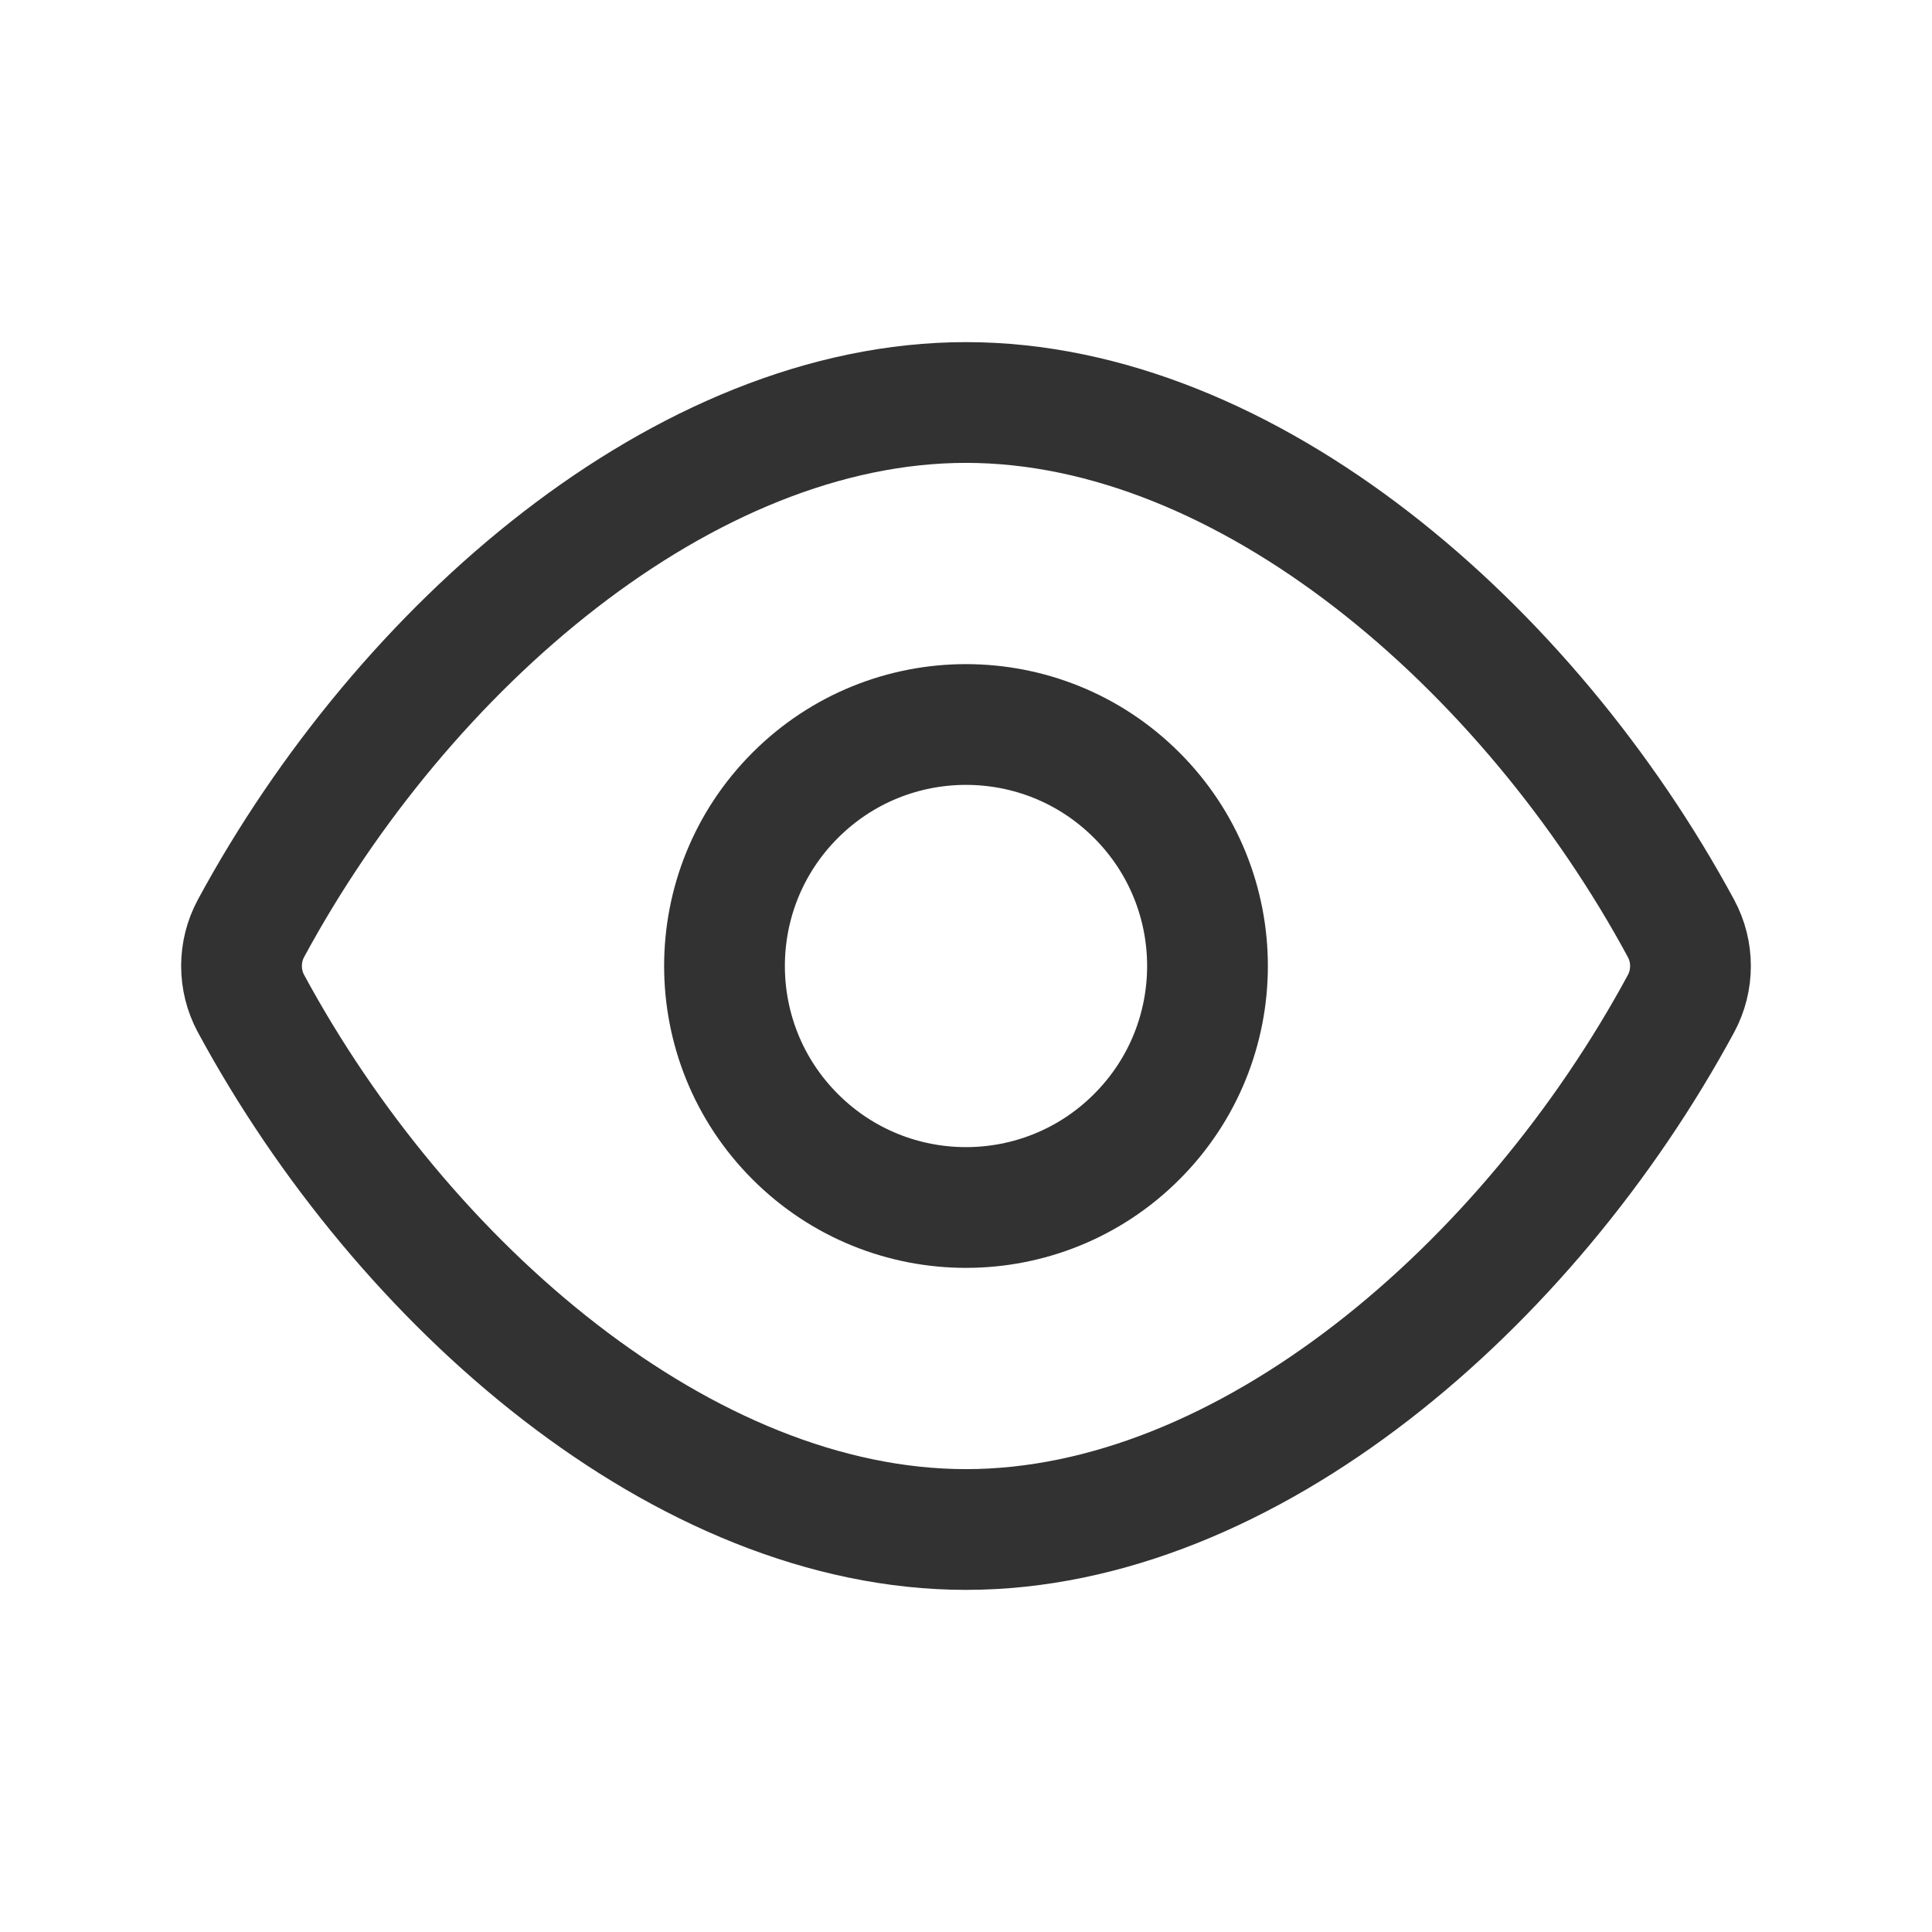
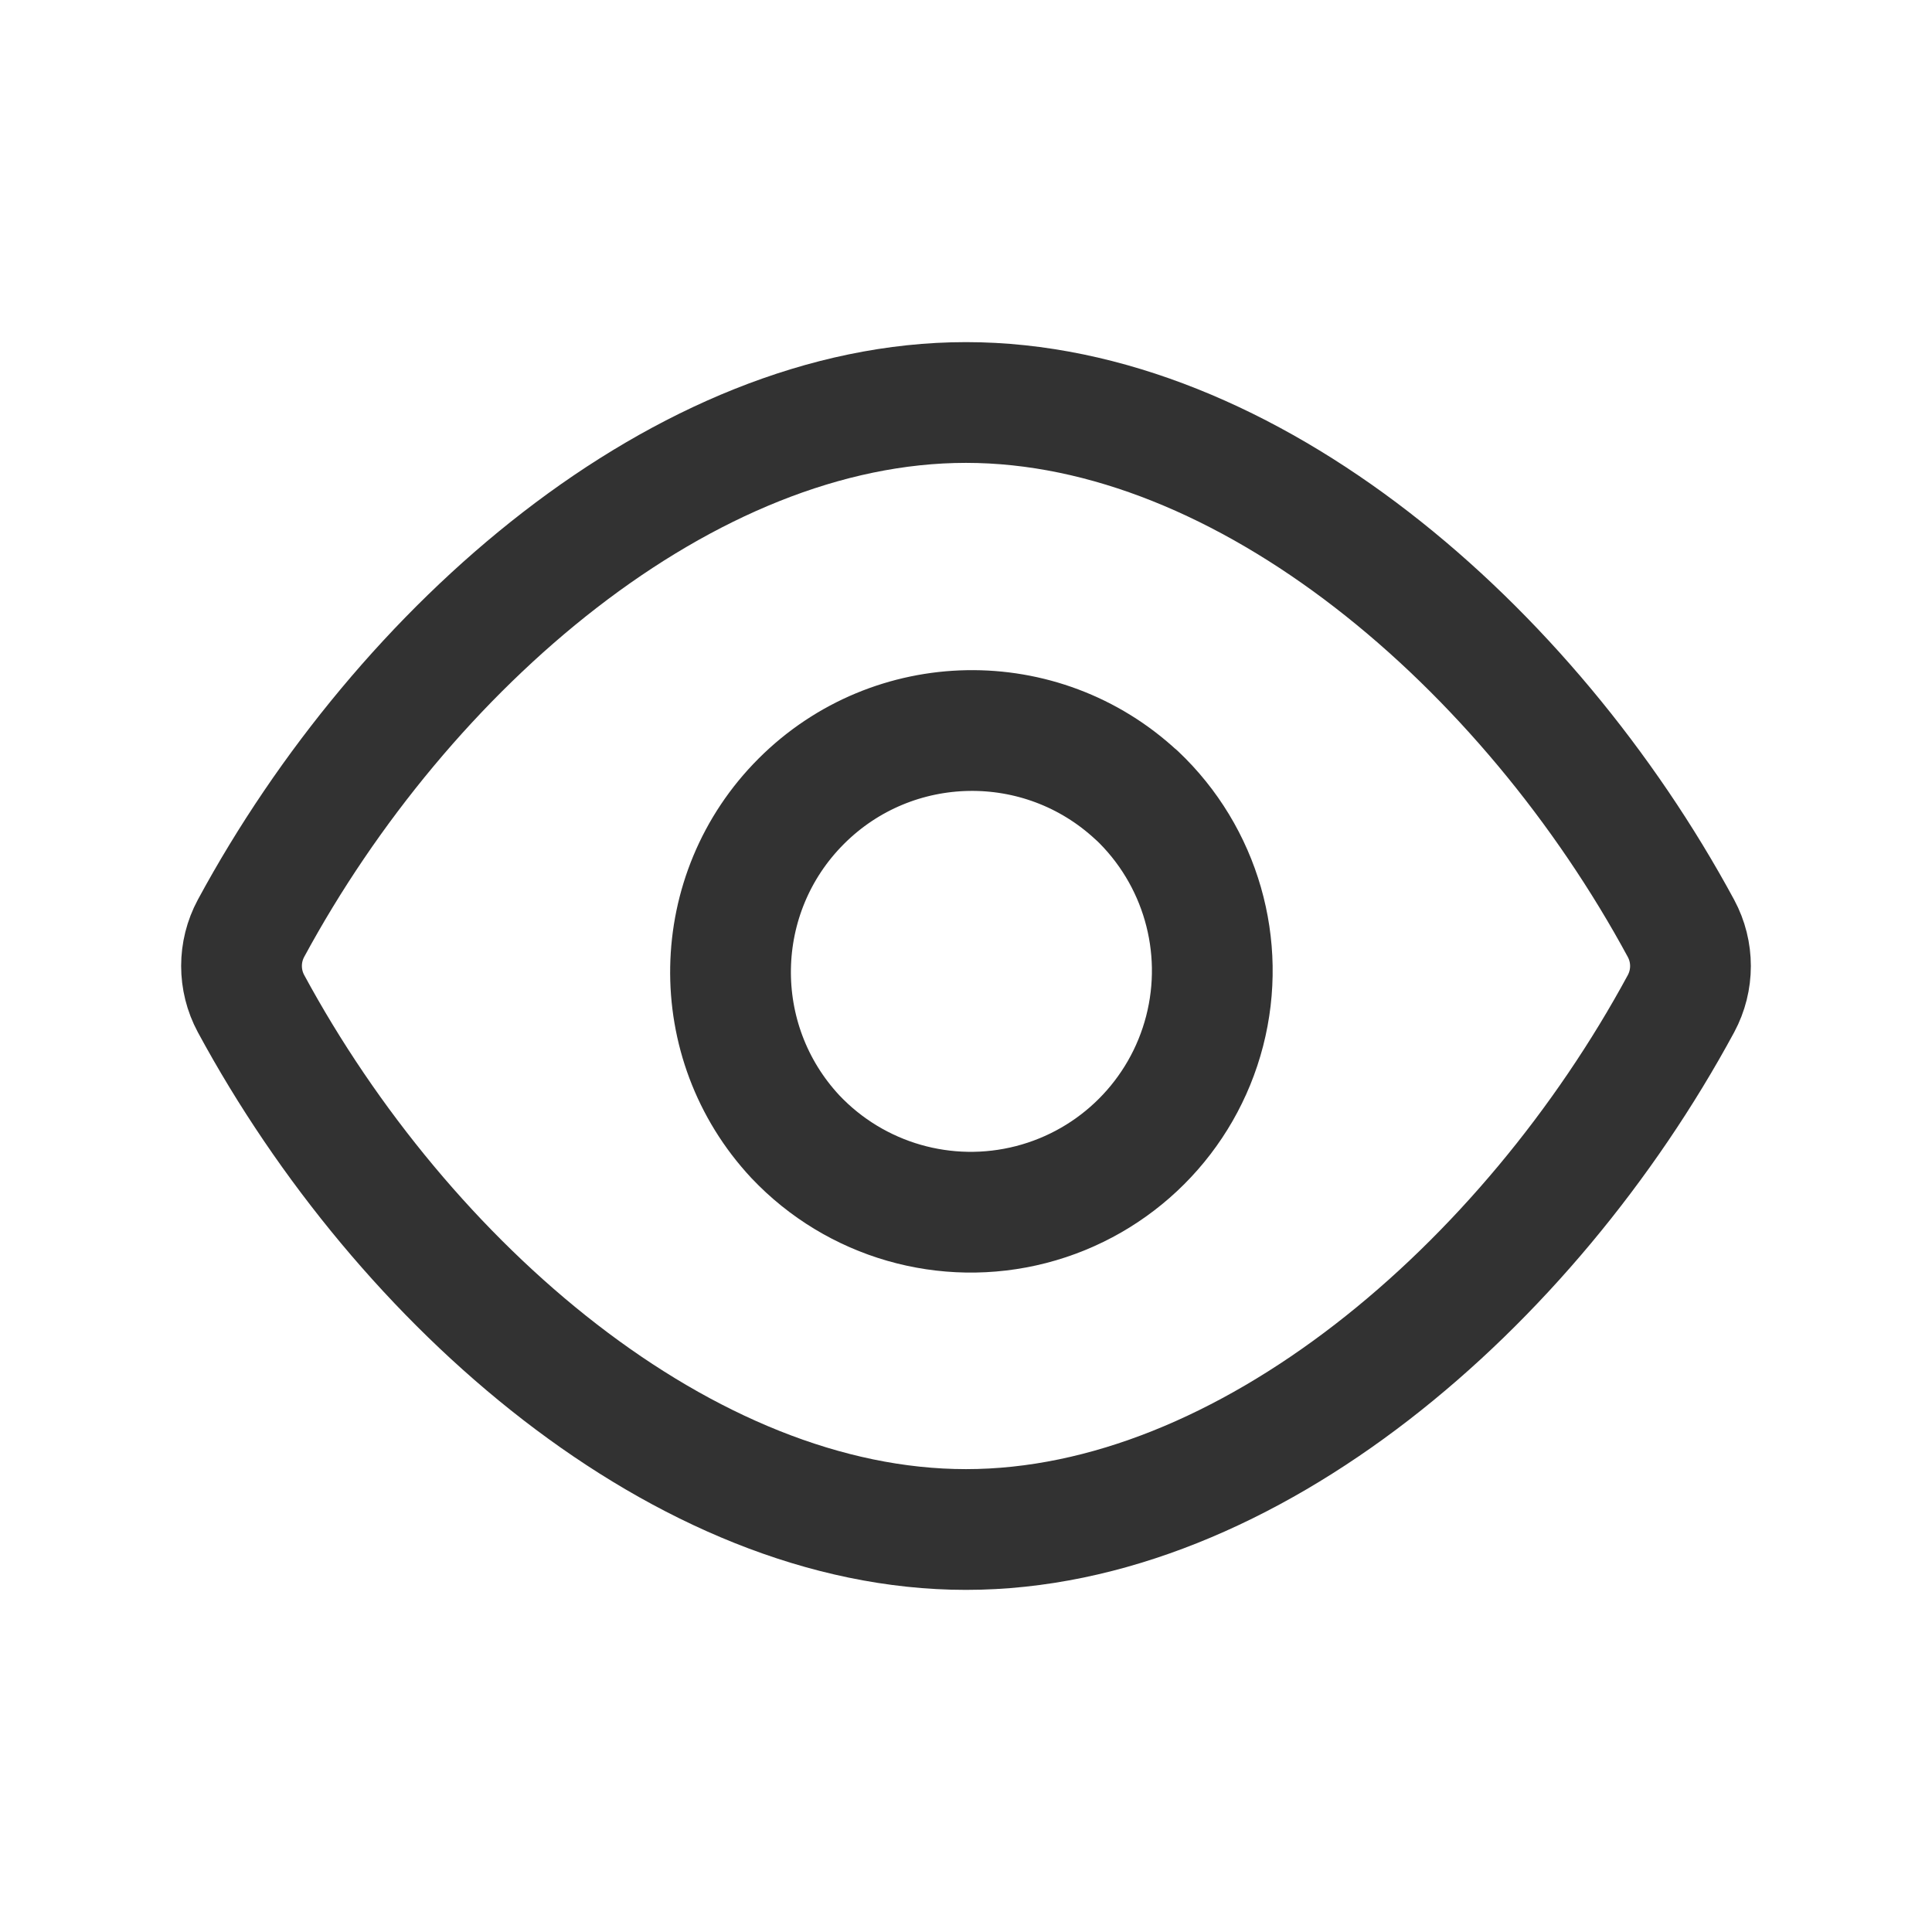
<svg xmlns="http://www.w3.org/2000/svg" width="24" height="24" viewBox="0 0 24 24" fill="none">
-   <path fill-rule="evenodd" clip-rule="evenodd" d="M3.118 12.467C2.961 12.176 2.961 11.823 3.118 11.532C5.01 8.033 8.505 5 12 5C15.495 5 18.99 8.033 20.882 11.533C21.039 11.824 21.039 12.177 20.882 12.468C18.99 15.967 15.495 19 12 19C8.505 19 5.01 15.967 3.118 12.467Z" stroke="#323232" stroke-width="1.5" stroke-linecap="round" stroke-linejoin="round" />
-   <path d="M14.121 9.879C15.293 11.05 15.293 12.95 14.121 14.121C12.95 15.293 11.05 15.293 9.879 14.121C8.707 12.95 8.707 11.05 9.879 9.879C11.05 8.707 12.95 8.707 14.121 9.879" stroke="#323232" stroke-width="1.5" stroke-linecap="round" stroke-linejoin="round" />
+   <path clip-rule="evenodd" d="M3.118 12.467a.987.987 0 010-.935C5.01 8.033 8.505 5 12 5s6.99 3.033 8.882 6.533a.987.987 0 010 .935C18.99 15.967 15.495 19 12 19s-6.99-3.033-8.882-6.533z" stroke="#323232" stroke-width="1.5" stroke-linecap="round" stroke-linejoin="round" />
+   <path d="M14.121 9.879A3 3 0 119.88 14.12a3 3 0 014.24-4.24" stroke="#323232" stroke-width="1.5" stroke-linecap="round" stroke-linejoin="round" />
</svg>
